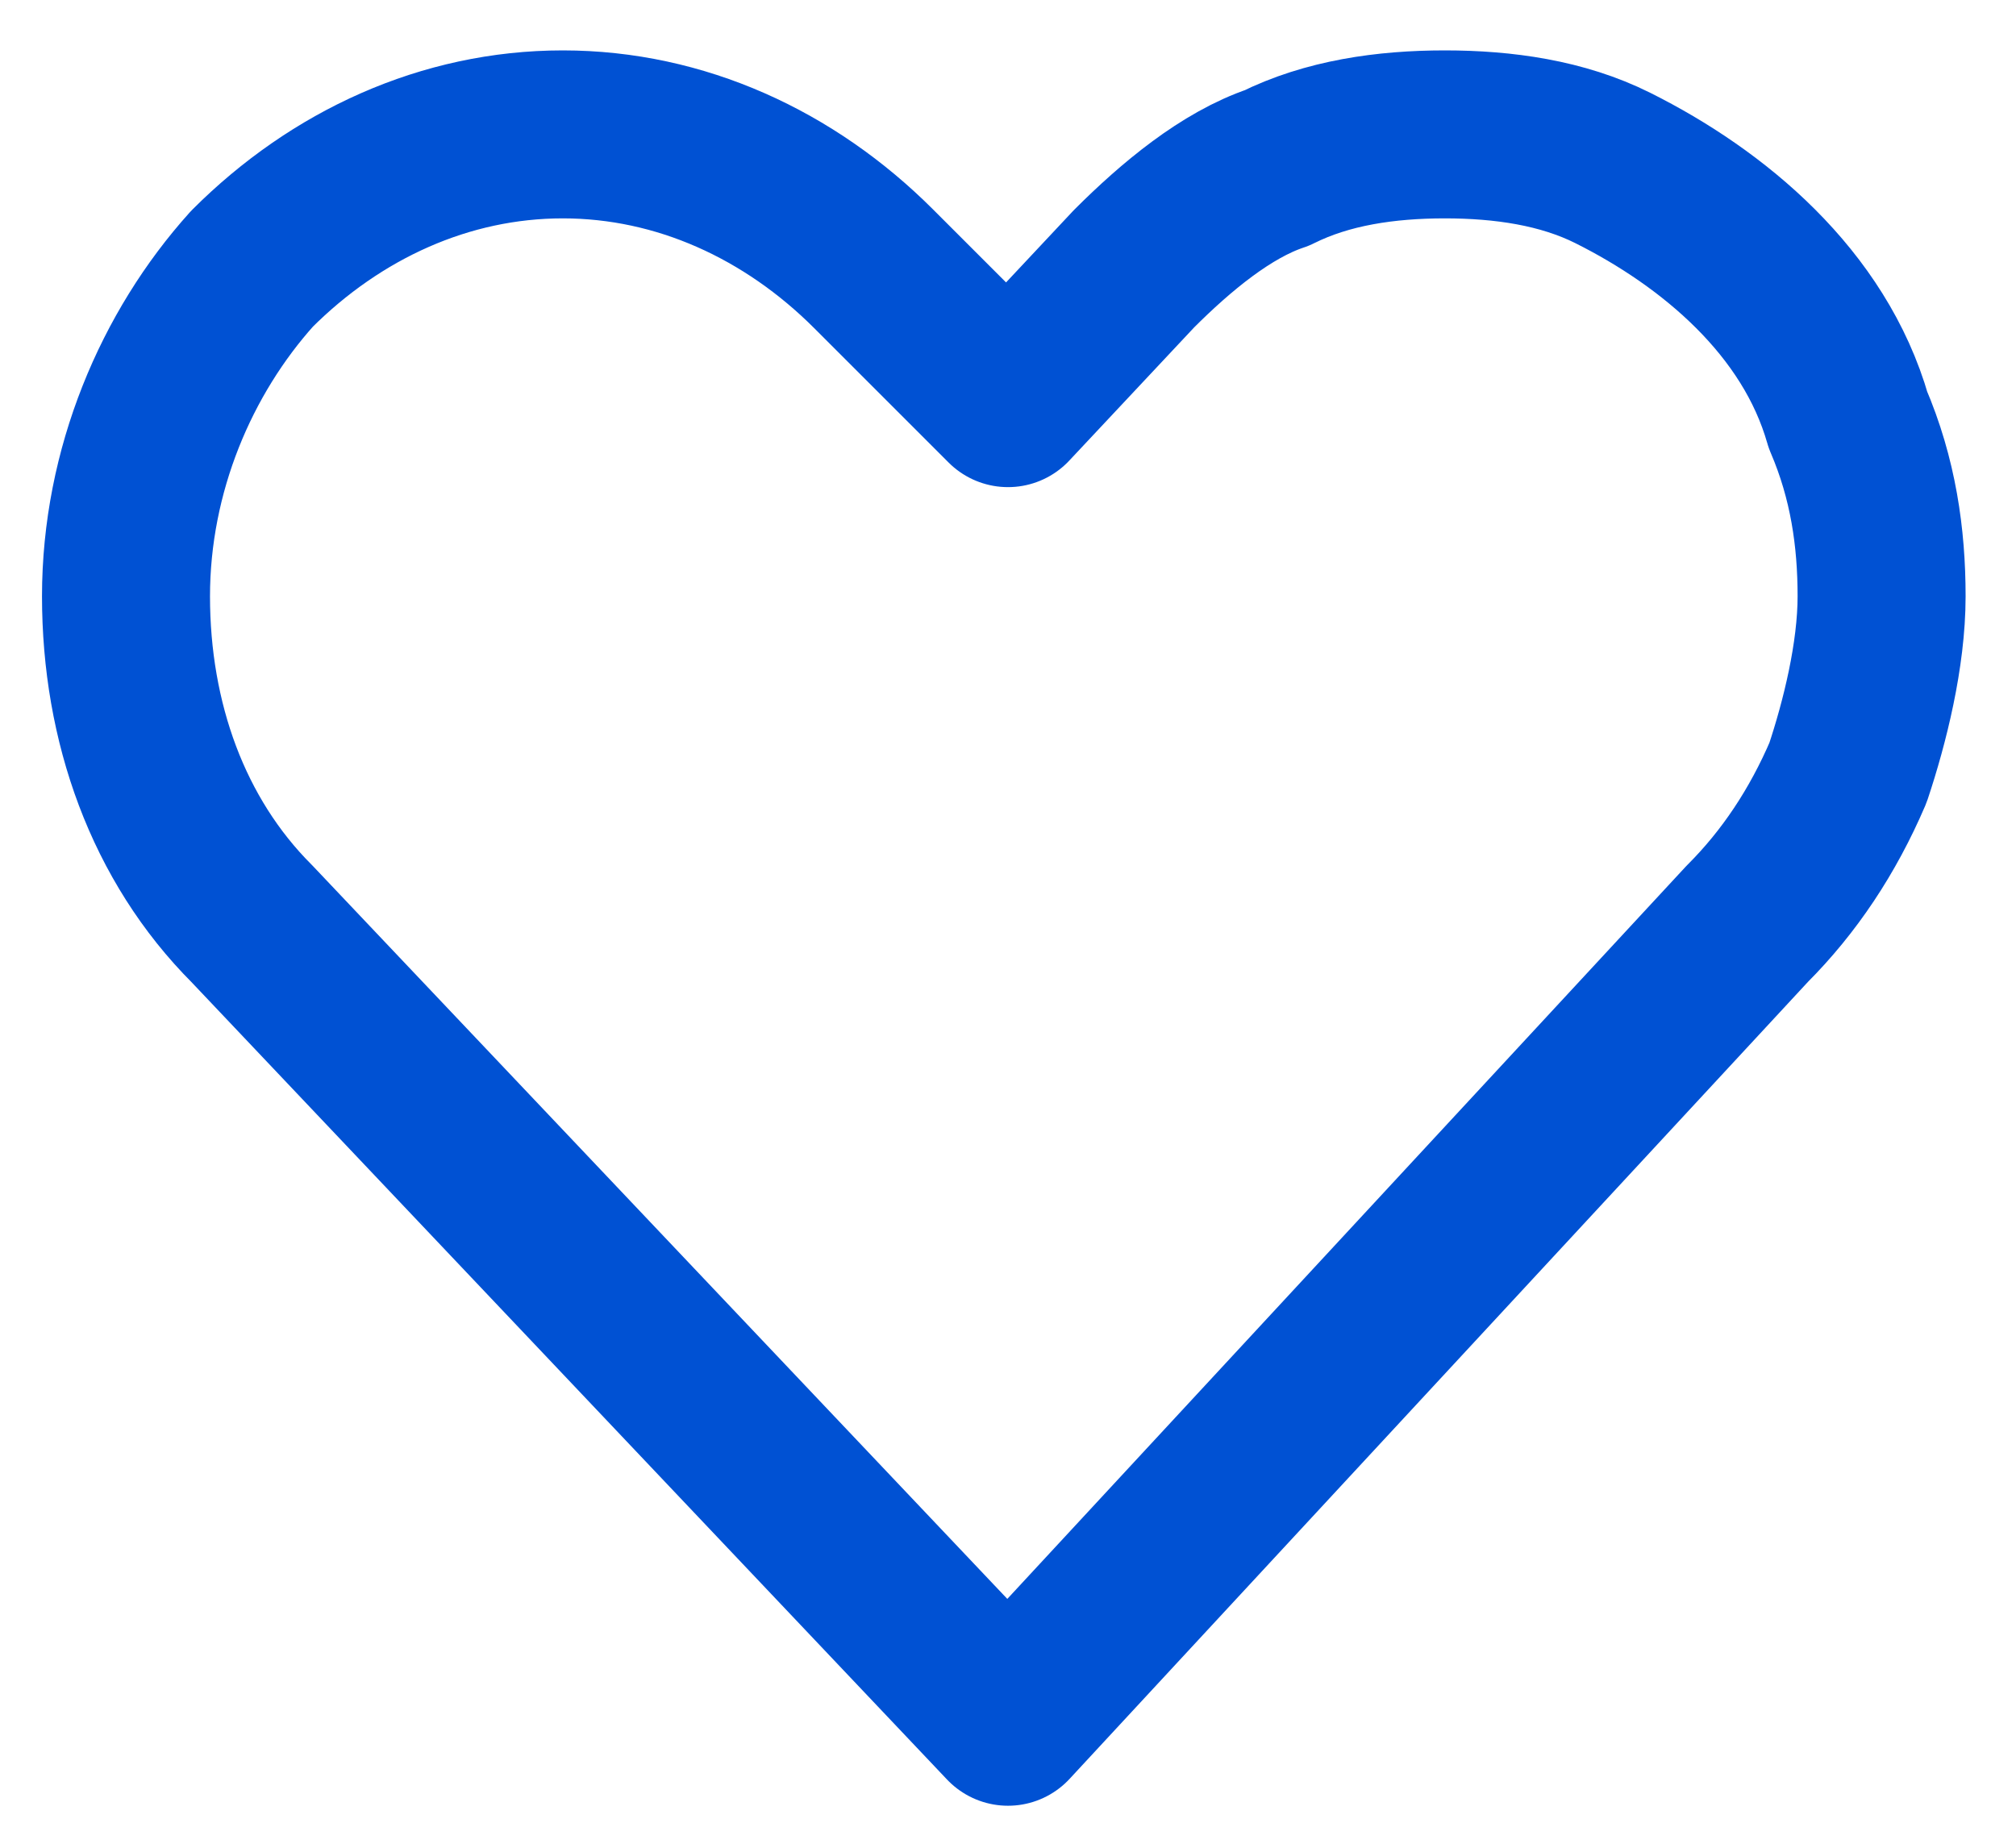
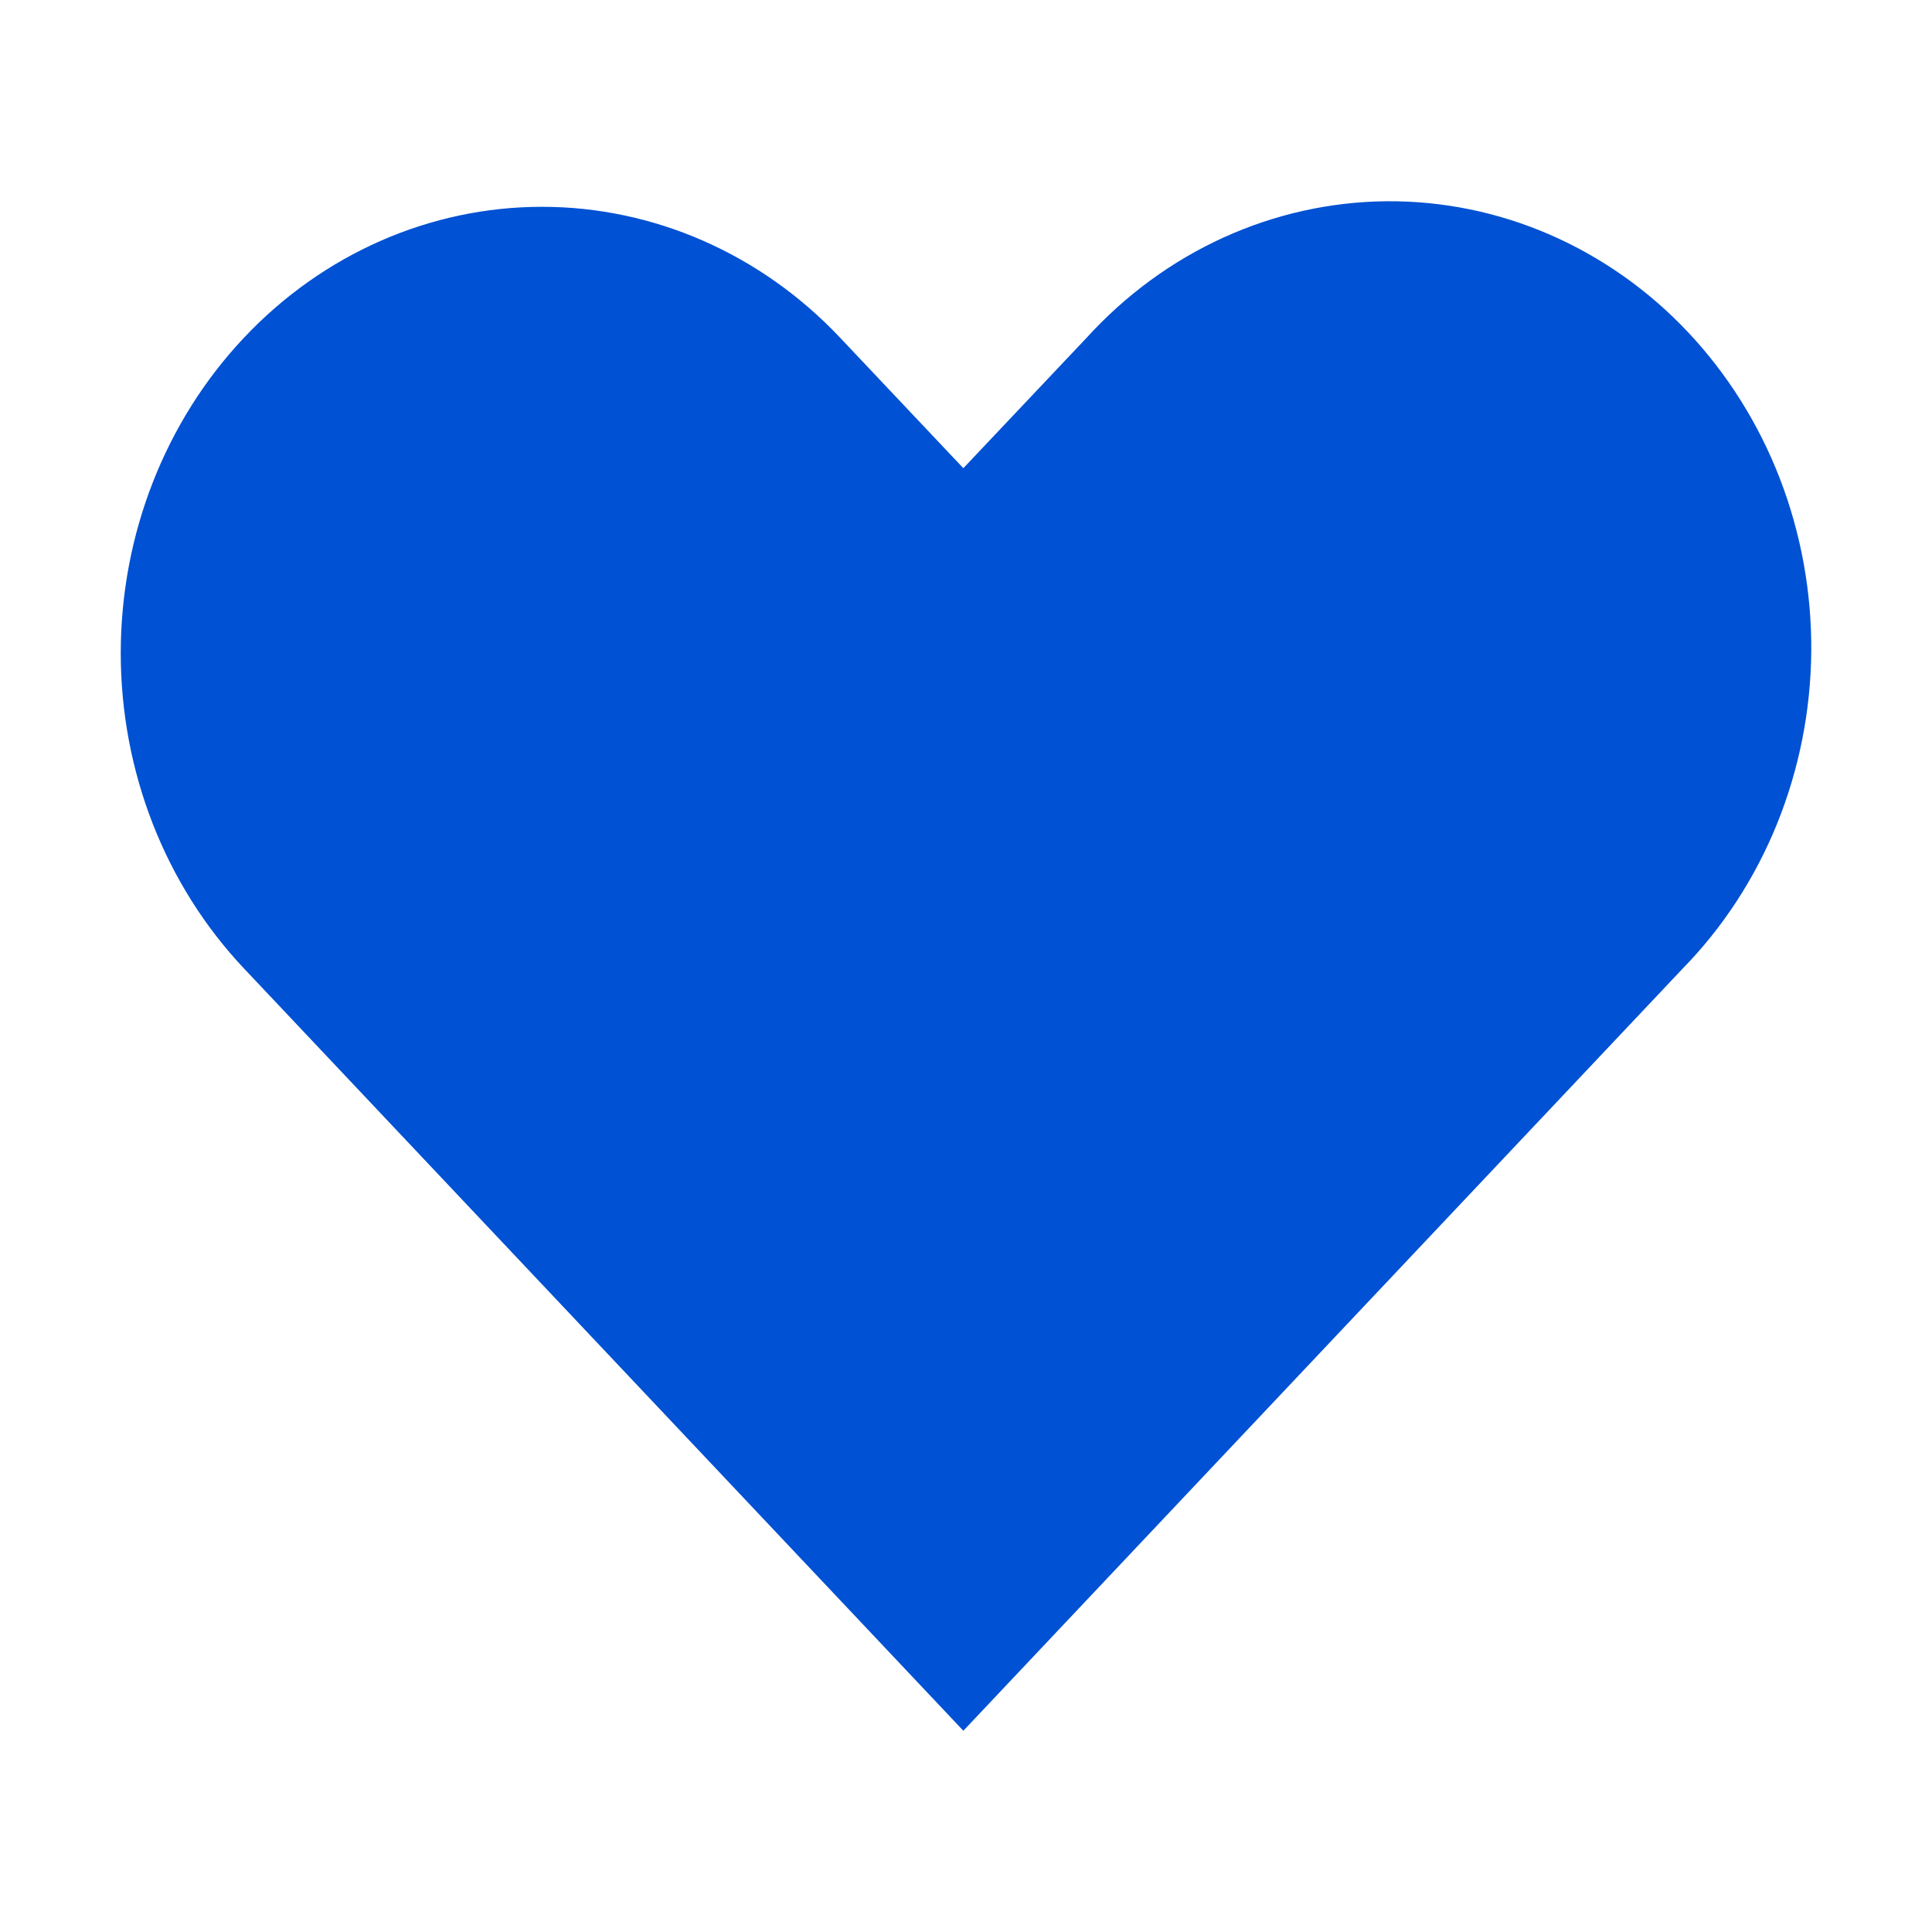
- <svg xmlns="http://www.w3.org/2000/svg" version="1.1" id="Layer_1" x="0px" y="0px" viewBox="0 0 24 22" style="enable-background:new 0 0 24 22;" xml:space="preserve">
-   <style type="text/css">
- 	.st0{fill:none;stroke:#0051D3;stroke-width:2;stroke-linejoin:round;}
- </style>
-   <path class="st0" d="M3,3.2c1-1,2.3-1.6,3.7-1.6s2.7,0.6,3.7,1.6L12,4.8l1.5-1.6c0.5-0.5,1.1-1,1.7-1.2c0.6-0.3,1.3-0.4,2-0.4  c0.7,0,1.4,0.1,2,0.4c0.6,0.3,1.2,0.7,1.7,1.2c0.5,0.5,0.9,1.1,1.1,1.8c0.3,0.7,0.4,1.4,0.4,2.1c0,0.7-0.2,1.5-0.4,2.1  c-0.3,0.7-0.7,1.3-1.2,1.8L12,20.5L3,11c-1-1-1.5-2.4-1.5-3.9C1.5,5.6,2.1,4.2,3,3.2z" />
+ <svg xmlns="http://www.w3.org/2000/svg" width="24" height="24" viewBox="0 0 24 22" fill="none">
+   <path fill-rule="evenodd" clip-rule="evenodd" d="M3.033 3.193C4.014 2.153 5.345 1.569 6.733 1.569C8.121 1.569 9.452 2.153 10.434 3.193L11.967 4.816L13.501 3.193C13.984 2.663 14.561 2.241 15.2 1.95C15.838 1.66 16.525 1.507 17.22 1.5C17.915 1.494 18.605 1.634 19.248 1.913C19.891 2.192 20.476 2.603 20.967 3.124C21.458 3.645 21.847 4.264 22.11 4.945C22.373 5.627 22.506 6.357 22.5 7.093C22.494 7.829 22.349 8.557 22.075 9.234C21.801 9.91 21.402 10.522 20.902 11.033L11.967 20.5L3.033 11.033C2.051 9.994 1.5 8.583 1.5 7.113C1.5 5.643 2.051 4.233 3.033 3.193Z" fill="#0051d3" stroke-width="2" stroke-linejoin="round" />
</svg>
